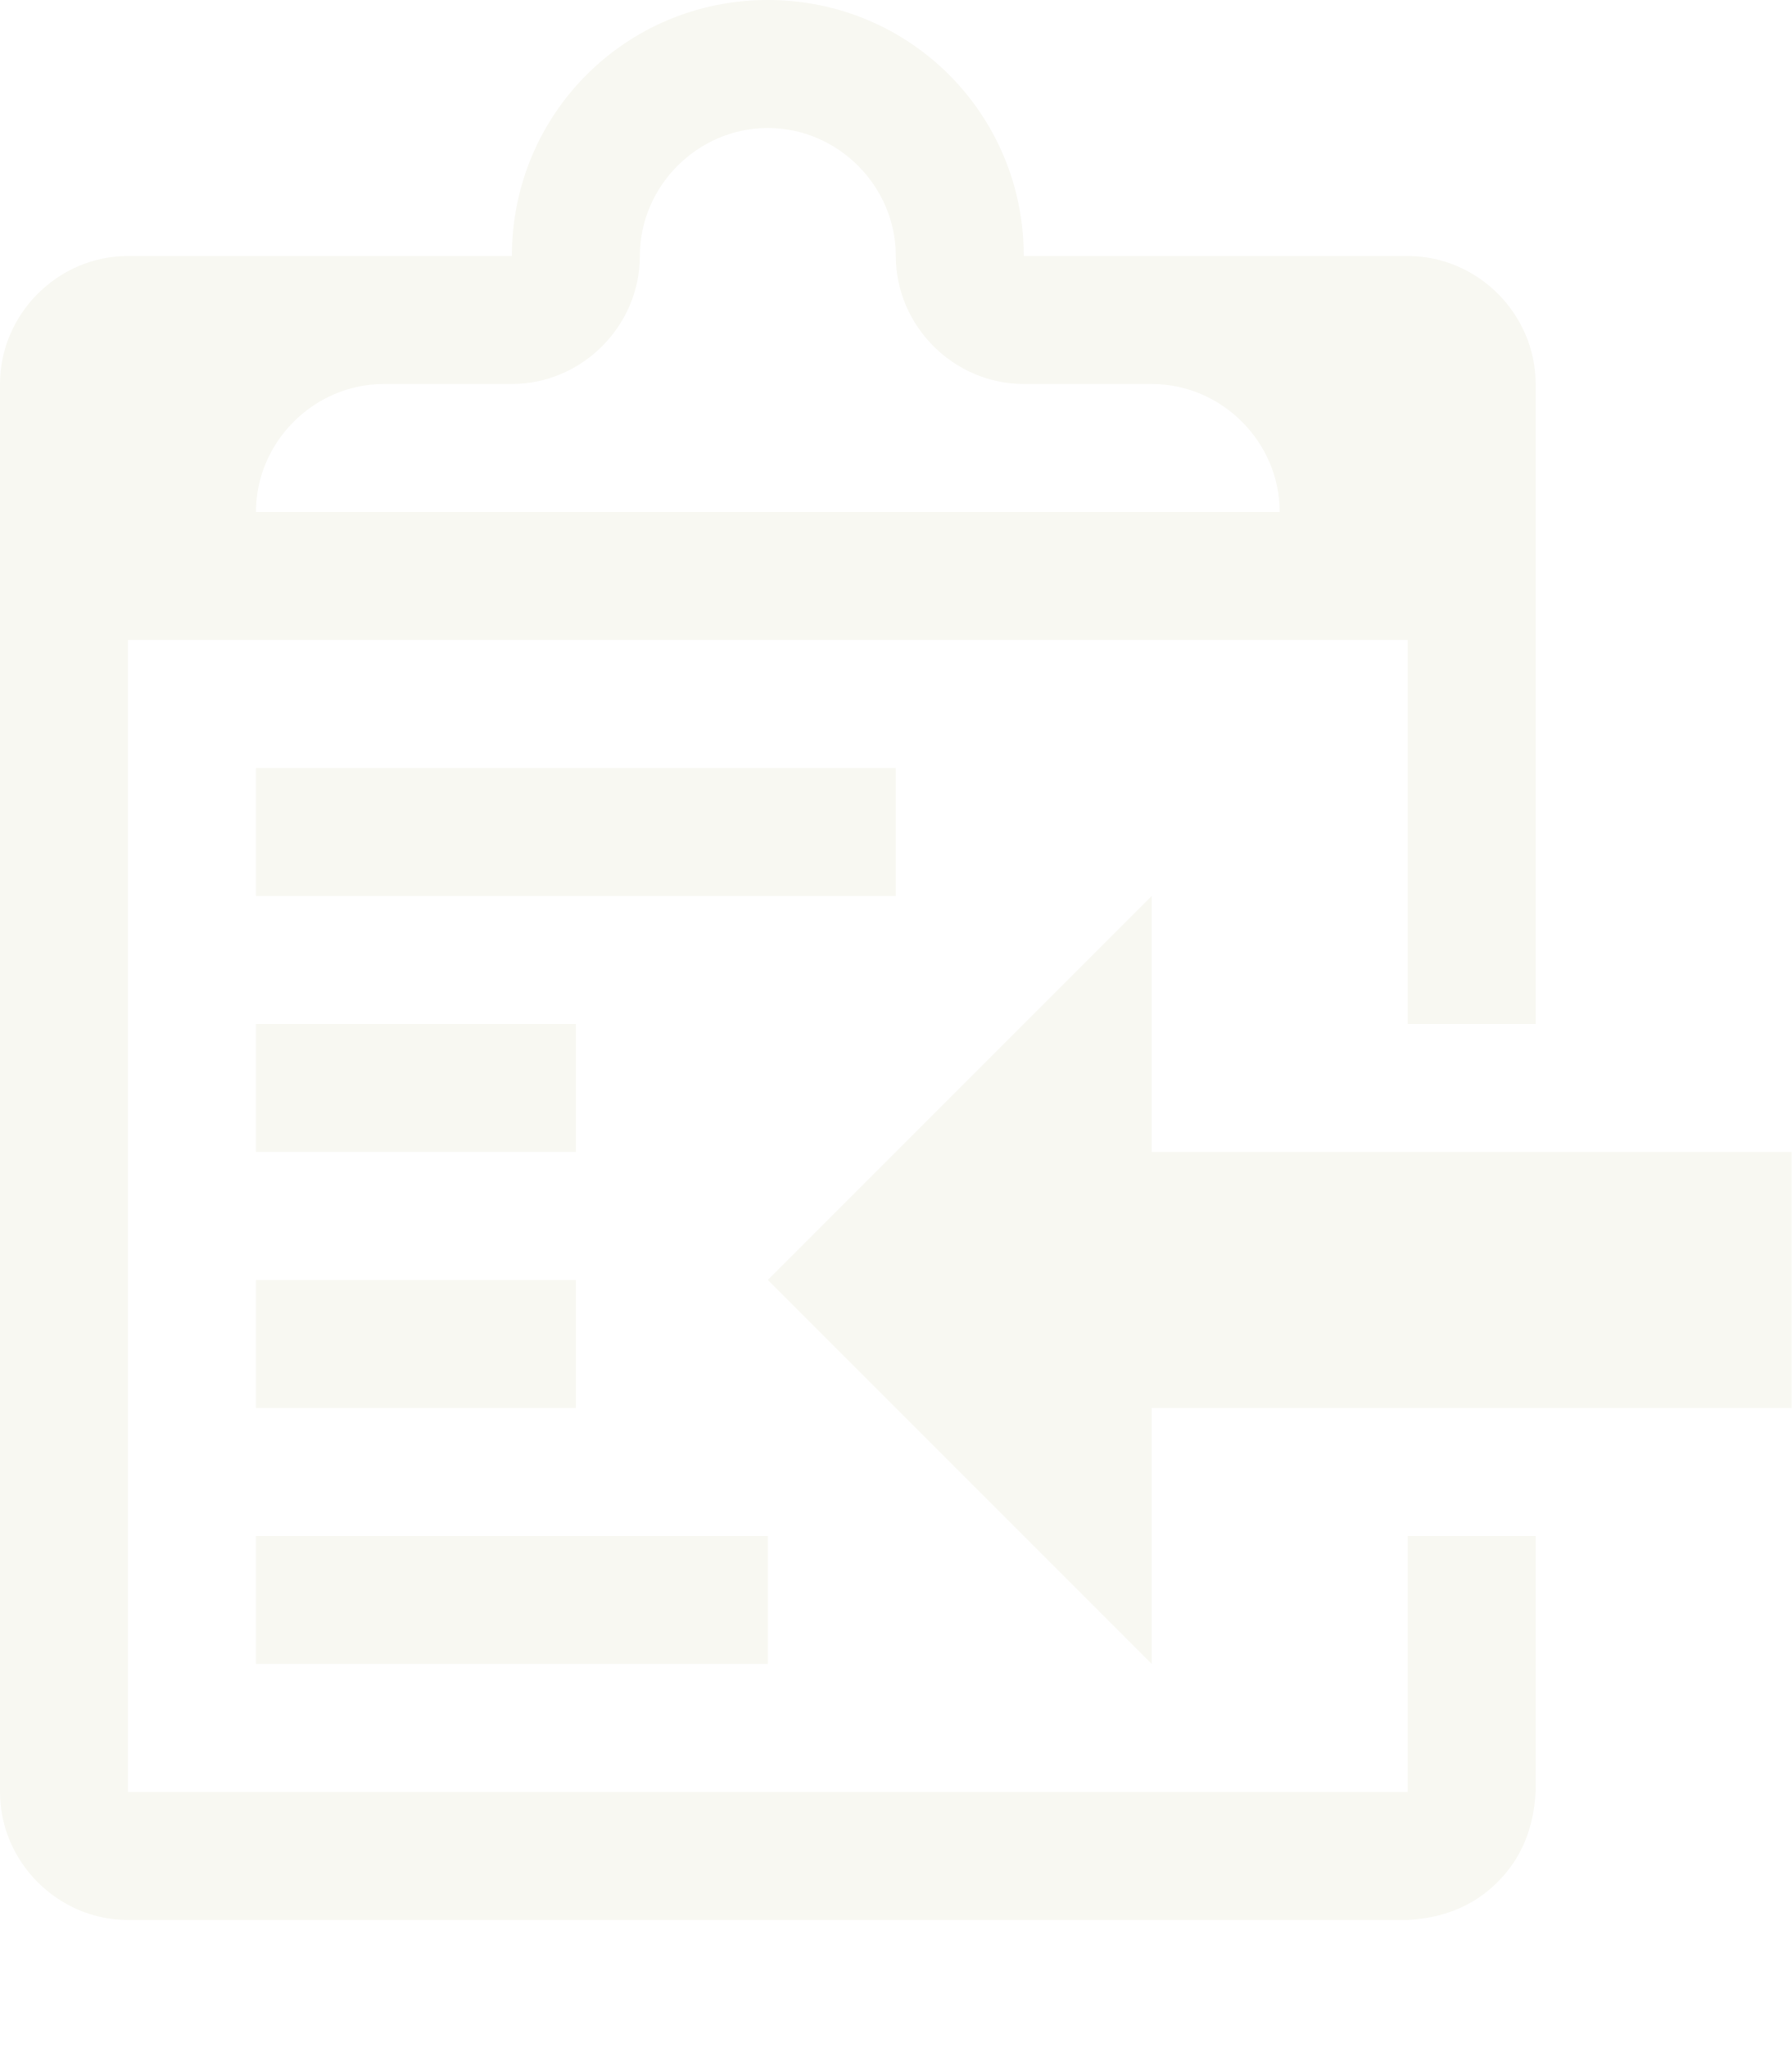
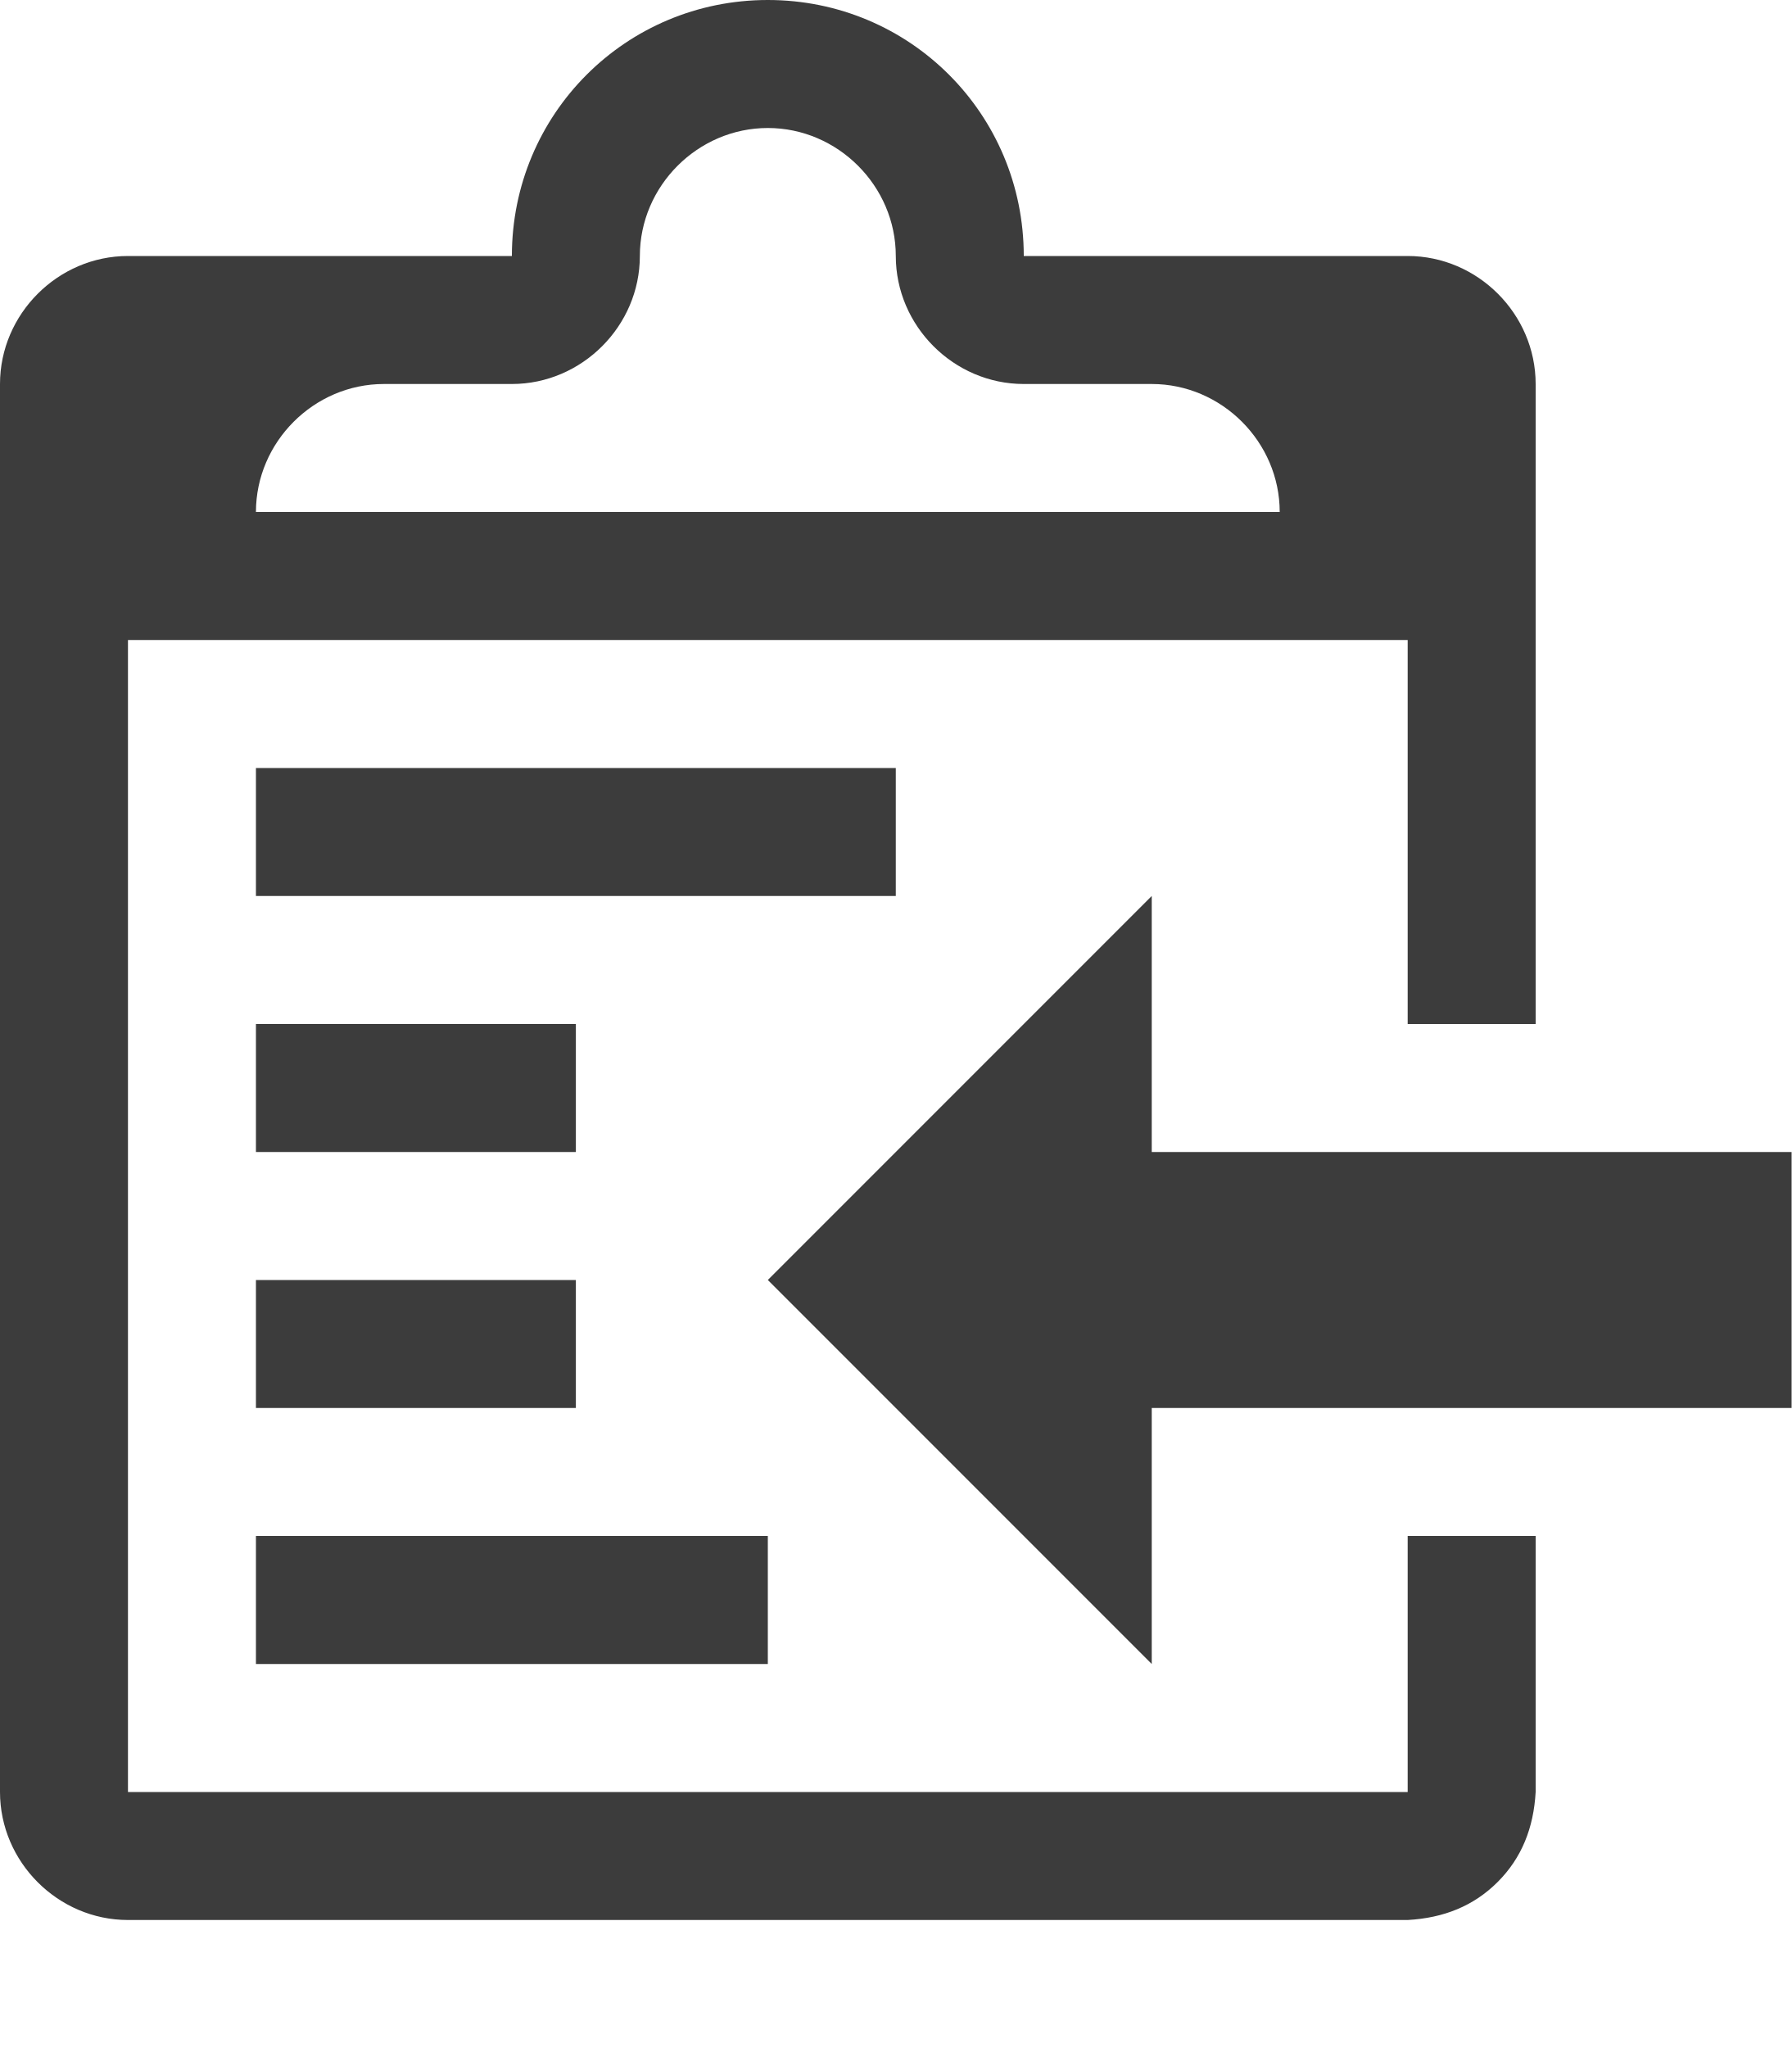
<svg xmlns="http://www.w3.org/2000/svg" height="1024" width="896">
-   <path fill="rgb(248,248,242)" d="M128 768h256v64H128v-64z m320-384H128v64h320v-64z m128 192V448L384 640l192 192V704h320V576H576z m-288-64H128v64h160v-64zM128 704h160v-64H128v64z m576 64h64v128c-1 18-7 33-19 45s-27 18-45 19H64c-35 0-64-29-64-64V192c0-35 29-64 64-64h192C256 57 313 0 384 0s128 57 128 128h192c35 0 64 29 64 64v320h-64V320H64v576h640V768zM128 256h512c0-35-29-64-64-64h-64c-35 0-64-29-64-64s-29-64-64-64-64 29-64 64-29 64-64 64h-64c-35 0-64 29-64 64z" />
+   <path fill="rgb(60,60,60)" d="M128 768h256v64H128v-64z m320-384H128v64h320v-64z m128 192V448L384 640l192 192V704h320V576H576z m-288-64H128v64h160v-64zM128 704h160v-64H128v64z m576 64h64v128c-1 18-7 33-19 45s-27 18-45 19H64c-35 0-64-29-64-64V192c0-35 29-64 64-64h192C256 57 313 0 384 0s128 57 128 128h192c35 0 64 29 64 64v320h-64V320H64v576h640V768zM128 256h512c0-35-29-64-64-64h-64c-35 0-64-29-64-64s-29-64-64-64-64 29-64 64-29 64-64 64h-64c-35 0-64 29-64 64z" />
</svg>
